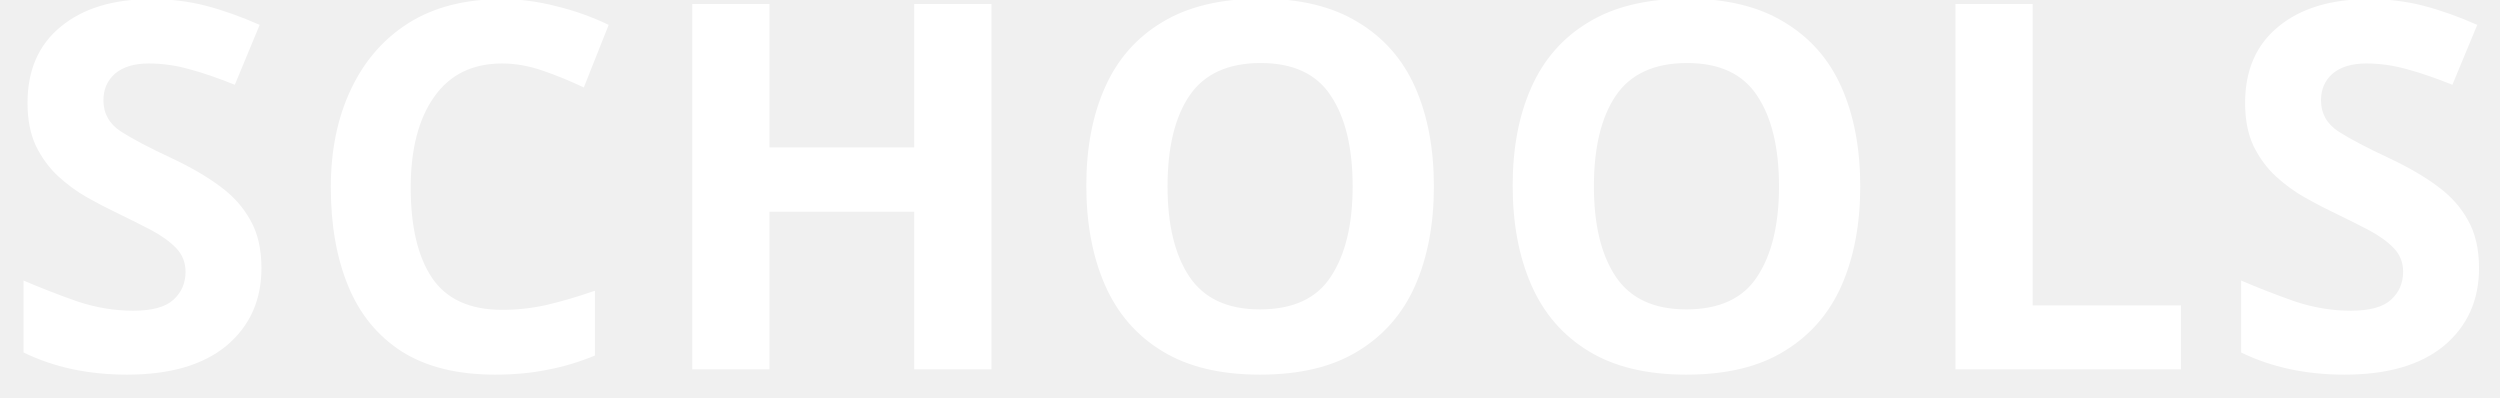
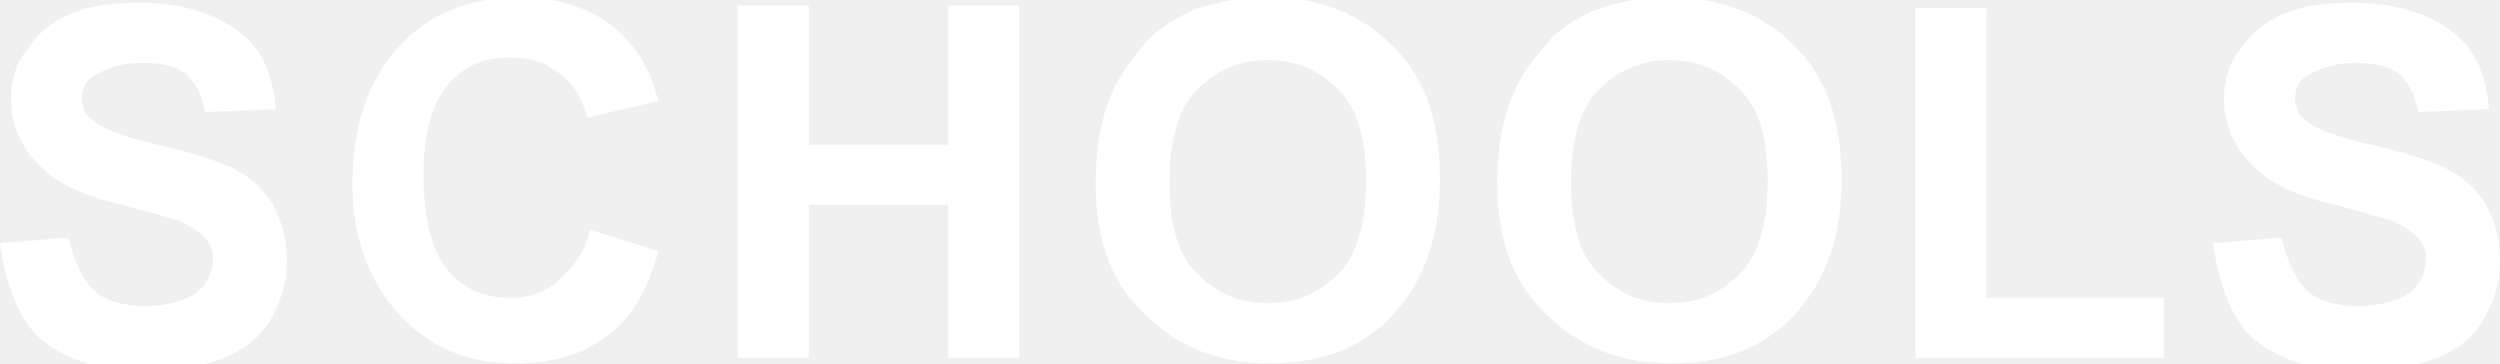
- <svg xmlns="http://www.w3.org/2000/svg" width="88px" height="14px" viewBox="0 0 88 14" version="1.1">
-   <g id="Desktop" stroke="none" stroke-width="1" fill="none" fill-rule="evenodd" font-family="ProximaNova-Bold, Proxima Nova" font-size="18" font-weight="bold" letter-spacing="0.68">
-     <g id="Content-Detail-(School)---Classroom-Learning-v2" transform="translate(-323, -39)" fill="#FFFFFF">
-       <text id="SCHOOLS">
-         <tspan x="323" y="52">SCHOOLS</tspan>
-       </text>
+ <svg xmlns="http://www.w3.org/2000/svg" version="1.1" id="Layer_1" x="0px" y="0px" viewBox="0 0 91.5 13.3" style="enable-background:new 0 0 91.5 13.3;" xml:space="preserve">
+   <style type="text/css">
+ 	.st0{fill:#FFFFFF;}
+ </style>
+   <g id="Desktop">
+     <g transform="translate(-323, -39)">
+       <g>
+         <path class="st0" d="M323,47.9l2.5-0.2c0.2,0.8,0.5,1.5,0.9,1.9s1.1,0.6,1.9,0.6c0.8,0,1.5-0.2,1.9-0.5s0.6-0.8,0.6-1.2     c0-0.3-0.1-0.6-0.3-0.8s-0.5-0.4-0.9-0.6c-0.3-0.1-1-0.3-2.1-0.6c-1.4-0.3-2.4-0.8-2.9-1.3c-0.8-0.7-1.2-1.6-1.2-2.6     c0-0.7,0.2-1.3,0.6-1.8c0.4-0.6,0.9-1,1.6-1.3s1.5-0.4,2.5-0.4c1.6,0,2.8,0.4,3.7,1.1s1.2,1.7,1.3,2.8l-2.6,0.1     c-0.1-0.7-0.4-1.1-0.7-1.4c-0.4-0.3-0.9-0.4-1.6-0.4c-0.8,0-1.3,0.2-1.8,0.5c-0.3,0.2-0.4,0.5-0.4,0.8c0,0.3,0.1,0.6,0.4,0.8     c0.3,0.3,1.1,0.6,2.4,0.9s2.2,0.6,2.8,0.9c0.6,0.3,1.1,0.8,1.4,1.3c0.3,0.6,0.5,1.2,0.5,2.1c0,0.7-0.2,1.4-0.6,2.1     s-1,1.1-1.7,1.4c-0.8,0.3-1.7,0.5-2.8,0.5c-1.6,0-2.9-0.4-3.8-1.1S323.2,49.4,323,47.9z" />
+         <path class="st0" d="M344.6,47.4l2.5,0.8c-0.4,1.4-1,2.5-1.9,3.1c-0.9,0.7-2,1-3.4,1c-1.7,0-3.1-0.6-4.2-1.8     c-1.1-1.2-1.7-2.8-1.7-4.8c0-2.1,0.6-3.8,1.7-5c1.1-1.2,2.6-1.8,4.4-1.8c1.6,0,2.9,0.5,3.8,1.4c0.6,0.6,1,1.3,1.3,2.4l-2.6,0.6     c-0.2-0.7-0.5-1.2-1-1.6s-1.1-0.6-1.8-0.6c-1,0-1.7,0.3-2.3,1s-0.9,1.8-0.9,3.3c0,1.6,0.3,2.8,0.9,3.5s1.3,1,2.3,1     c0.7,0,1.3-0.2,1.8-0.7S344.4,48.3,344.6,47.4z" />
+         <path class="st0" d="M350,52.1V39.2h2.6v5.1h5.1v-5.1h2.6v12.9h-2.6v-5.6h-5.1v5.6H350z" />
+         <path class="st0" d="M363.1,45.7c0-1.3,0.2-2.4,0.6-3.3c0.3-0.7,0.7-1.2,1.2-1.8s1.1-0.9,1.7-1.2c0.8-0.3,1.7-0.5,2.8-0.5     c1.9,0,3.4,0.6,4.6,1.8s1.7,2.8,1.7,4.9c0,2.1-0.6,3.7-1.7,4.9c-1.1,1.2-2.6,1.8-4.5,1.8c-1.9,0-3.4-0.6-4.6-1.8     C363.7,49.4,363.1,47.8,363.1,45.7z M365.8,45.7c0,1.5,0.3,2.6,1,3.3s1.5,1.1,2.6,1.1s1.9-0.4,2.6-1.1c0.7-0.7,1-1.9,1-3.4     c0-1.5-0.3-2.6-1-3.3s-1.5-1.1-2.6-1.1s-1.9,0.4-2.6,1.1S365.8,44.2,365.8,45.7z" />
+         <path class="st0" d="M377.8,45.7c0-1.3,0.2-2.4,0.6-3.3c0.3-0.7,0.7-1.2,1.2-1.8s1.1-0.9,1.7-1.2c0.8-0.3,1.7-0.5,2.8-0.5     c1.9,0,3.4,0.6,4.6,1.8s1.7,2.8,1.7,4.9c0,2.1-0.6,3.7-1.7,4.9c-1.1,1.2-2.6,1.8-4.5,1.8c-1.9,0-3.4-0.6-4.6-1.8     C378.4,49.4,377.8,47.8,377.8,45.7z M380.5,45.7c0,1.5,0.3,2.6,1,3.3s1.5,1.1,2.6,1.1s1.9-0.4,2.6-1.1c0.7-0.7,1-1.9,1-3.4     c0-1.5-0.3-2.6-1-3.3s-1.5-1.1-2.6-1.1s-1.9,0.4-2.6,1.1S380.5,44.2,380.5,45.7z" />
+         <path class="st0" d="M393.1,52.1V39.3h2.6v10.6h6.5v2.2H393.1z" />
+         <path class="st0" d="M404,47.9l2.5-0.2c0.2,0.8,0.5,1.5,0.9,1.9s1.1,0.6,1.9,0.6c0.8,0,1.5-0.2,1.9-0.5s0.6-0.8,0.6-1.2     c0-0.3-0.1-0.6-0.3-0.8s-0.5-0.4-0.9-0.6c-0.3-0.1-1-0.3-2.1-0.6c-1.4-0.3-2.4-0.8-2.9-1.3c-0.8-0.7-1.2-1.6-1.2-2.6     c0-0.7,0.2-1.3,0.6-1.8c0.4-0.6,0.9-1,1.6-1.3s1.5-0.4,2.5-0.4c1.6,0,2.8,0.4,3.7,1.1s1.2,1.7,1.3,2.8l-2.6,0.1     c-0.1-0.7-0.4-1.1-0.7-1.4c-0.4-0.3-0.9-0.4-1.6-0.4c-0.8,0-1.3,0.2-1.8,0.5c-0.3,0.2-0.4,0.5-0.4,0.8c0,0.3,0.1,0.6,0.4,0.8     c0.3,0.3,1.1,0.6,2.4,0.9s2.2,0.6,2.8,0.9c0.6,0.3,1.1,0.8,1.4,1.3c0.3,0.6,0.5,1.2,0.5,2.1c0,0.7-0.2,1.4-0.6,2.1     s-1,1.1-1.7,1.4c-0.8,0.3-1.7,0.5-2.8,0.5c-1.6,0-2.9-0.4-3.8-1.1S404.2,49.4,404,47.9z" />
+       </g>
    </g>
  </g>
</svg>
